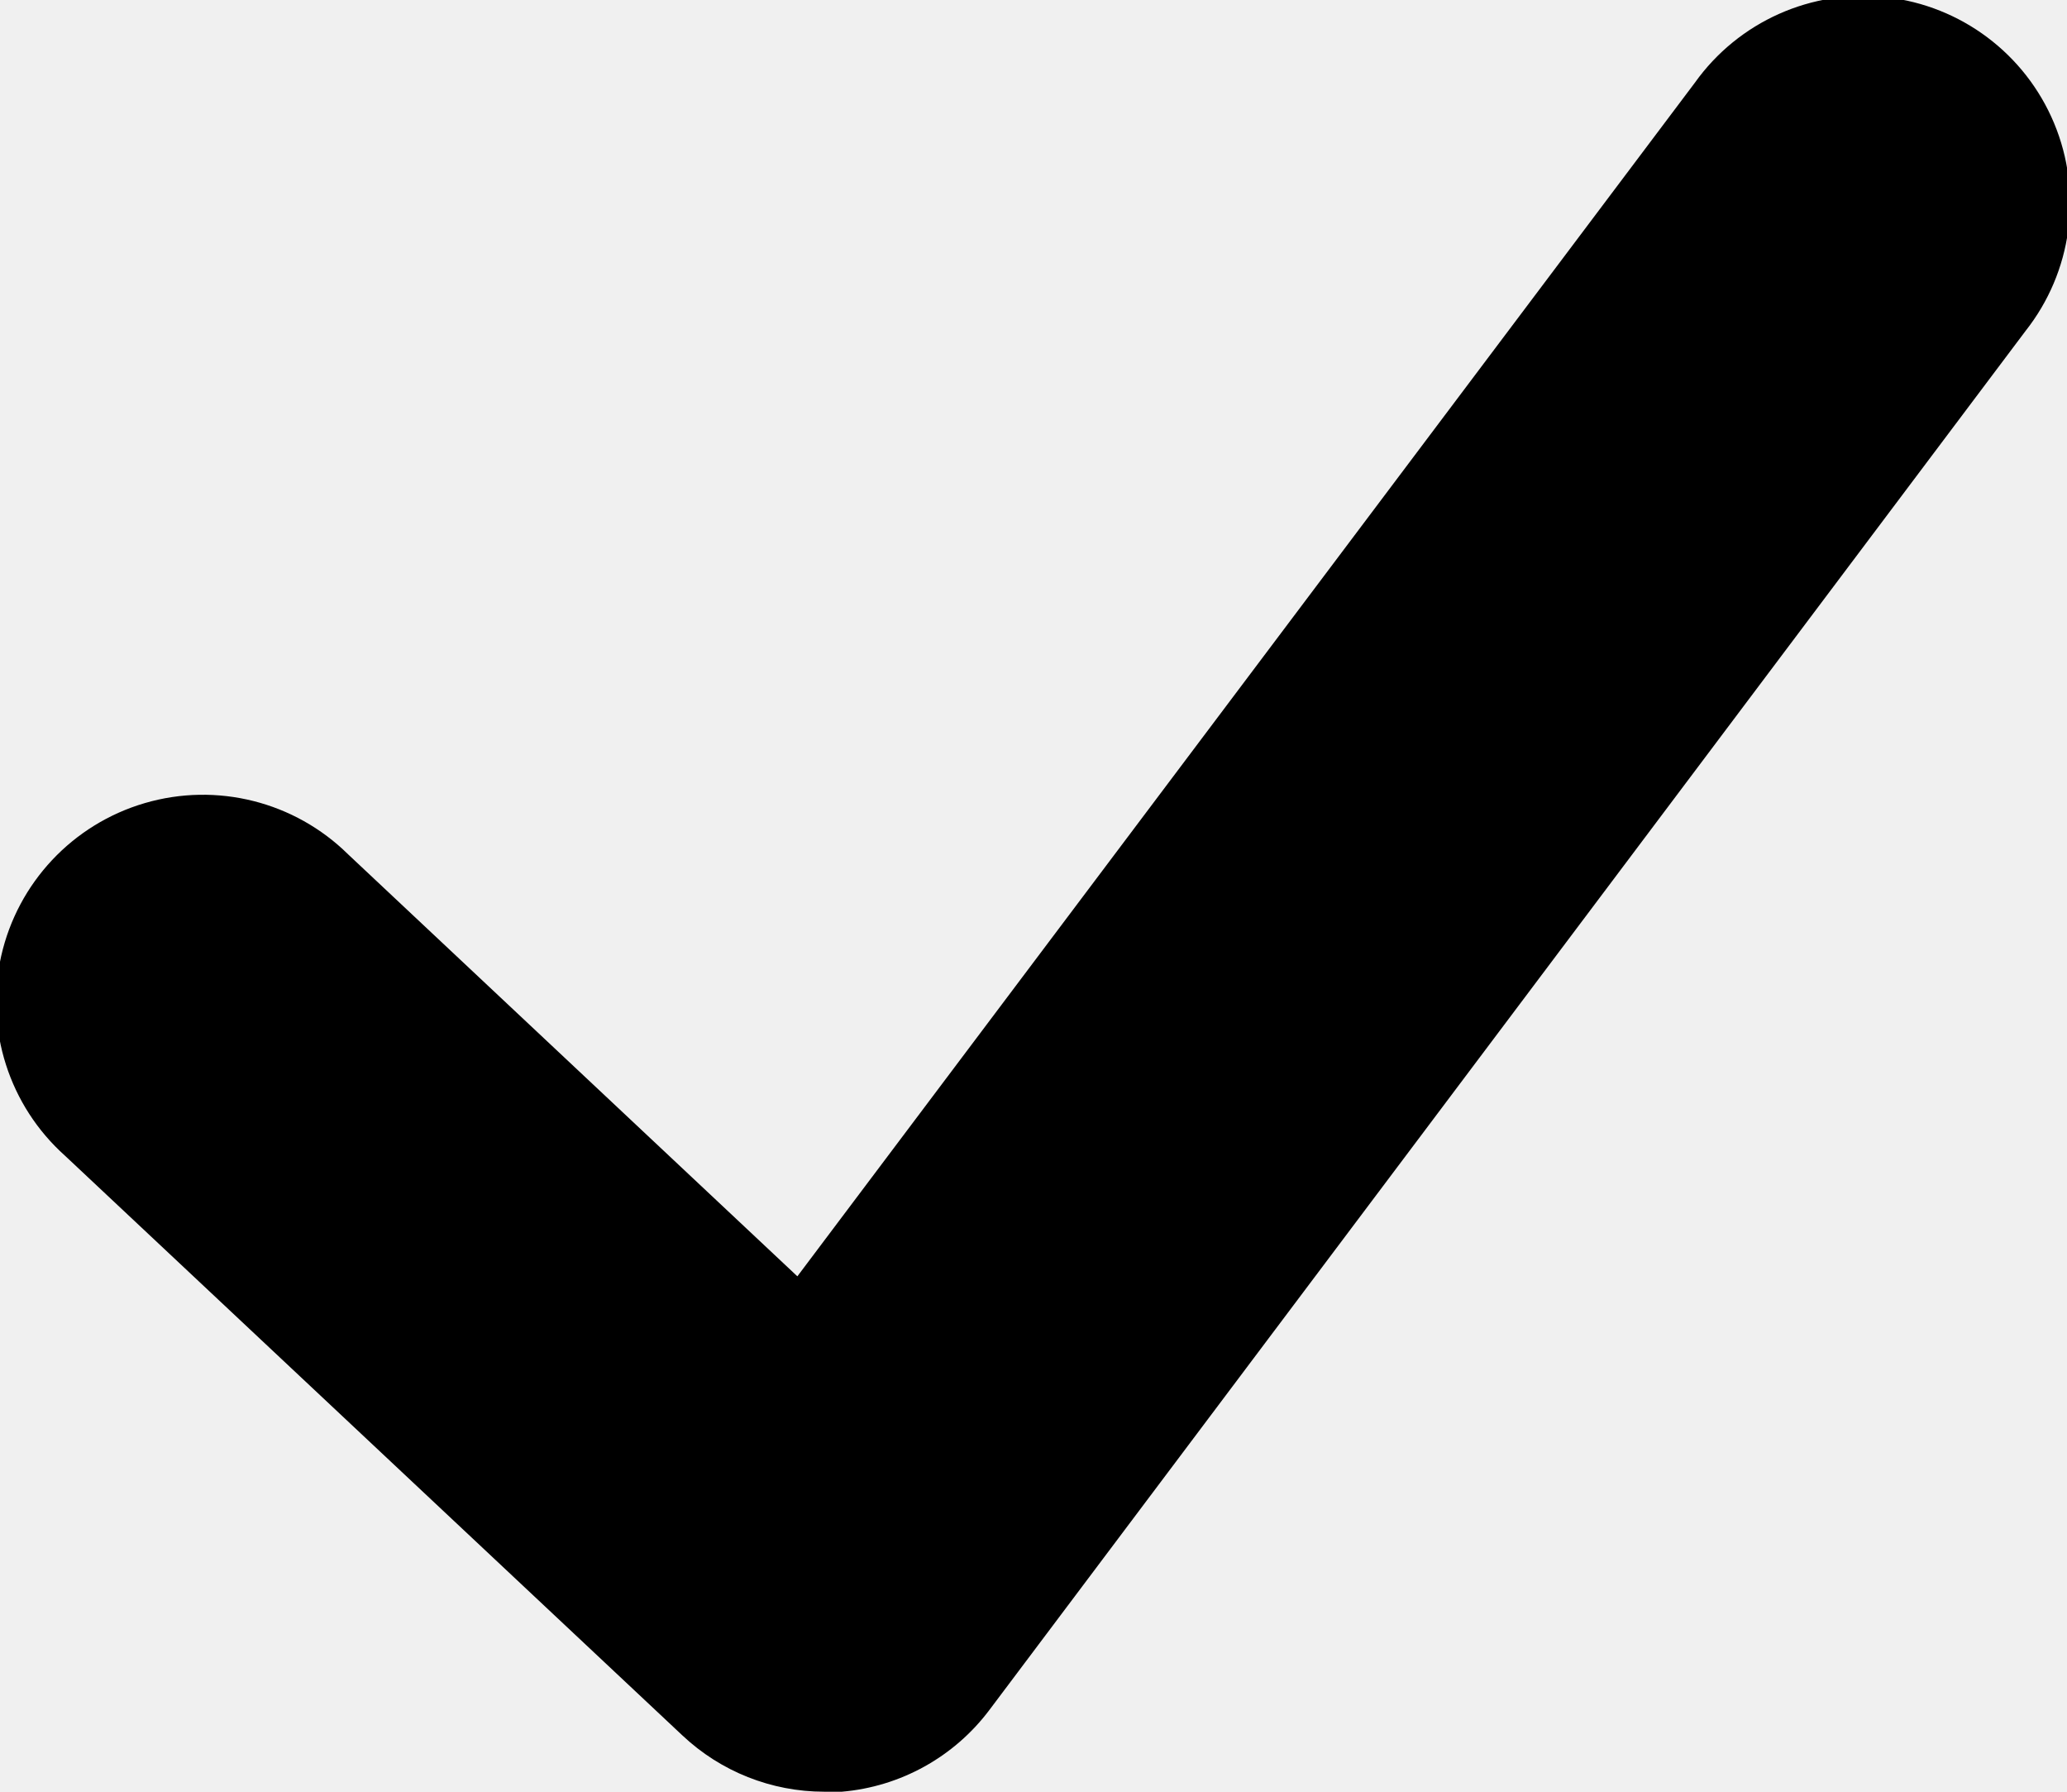
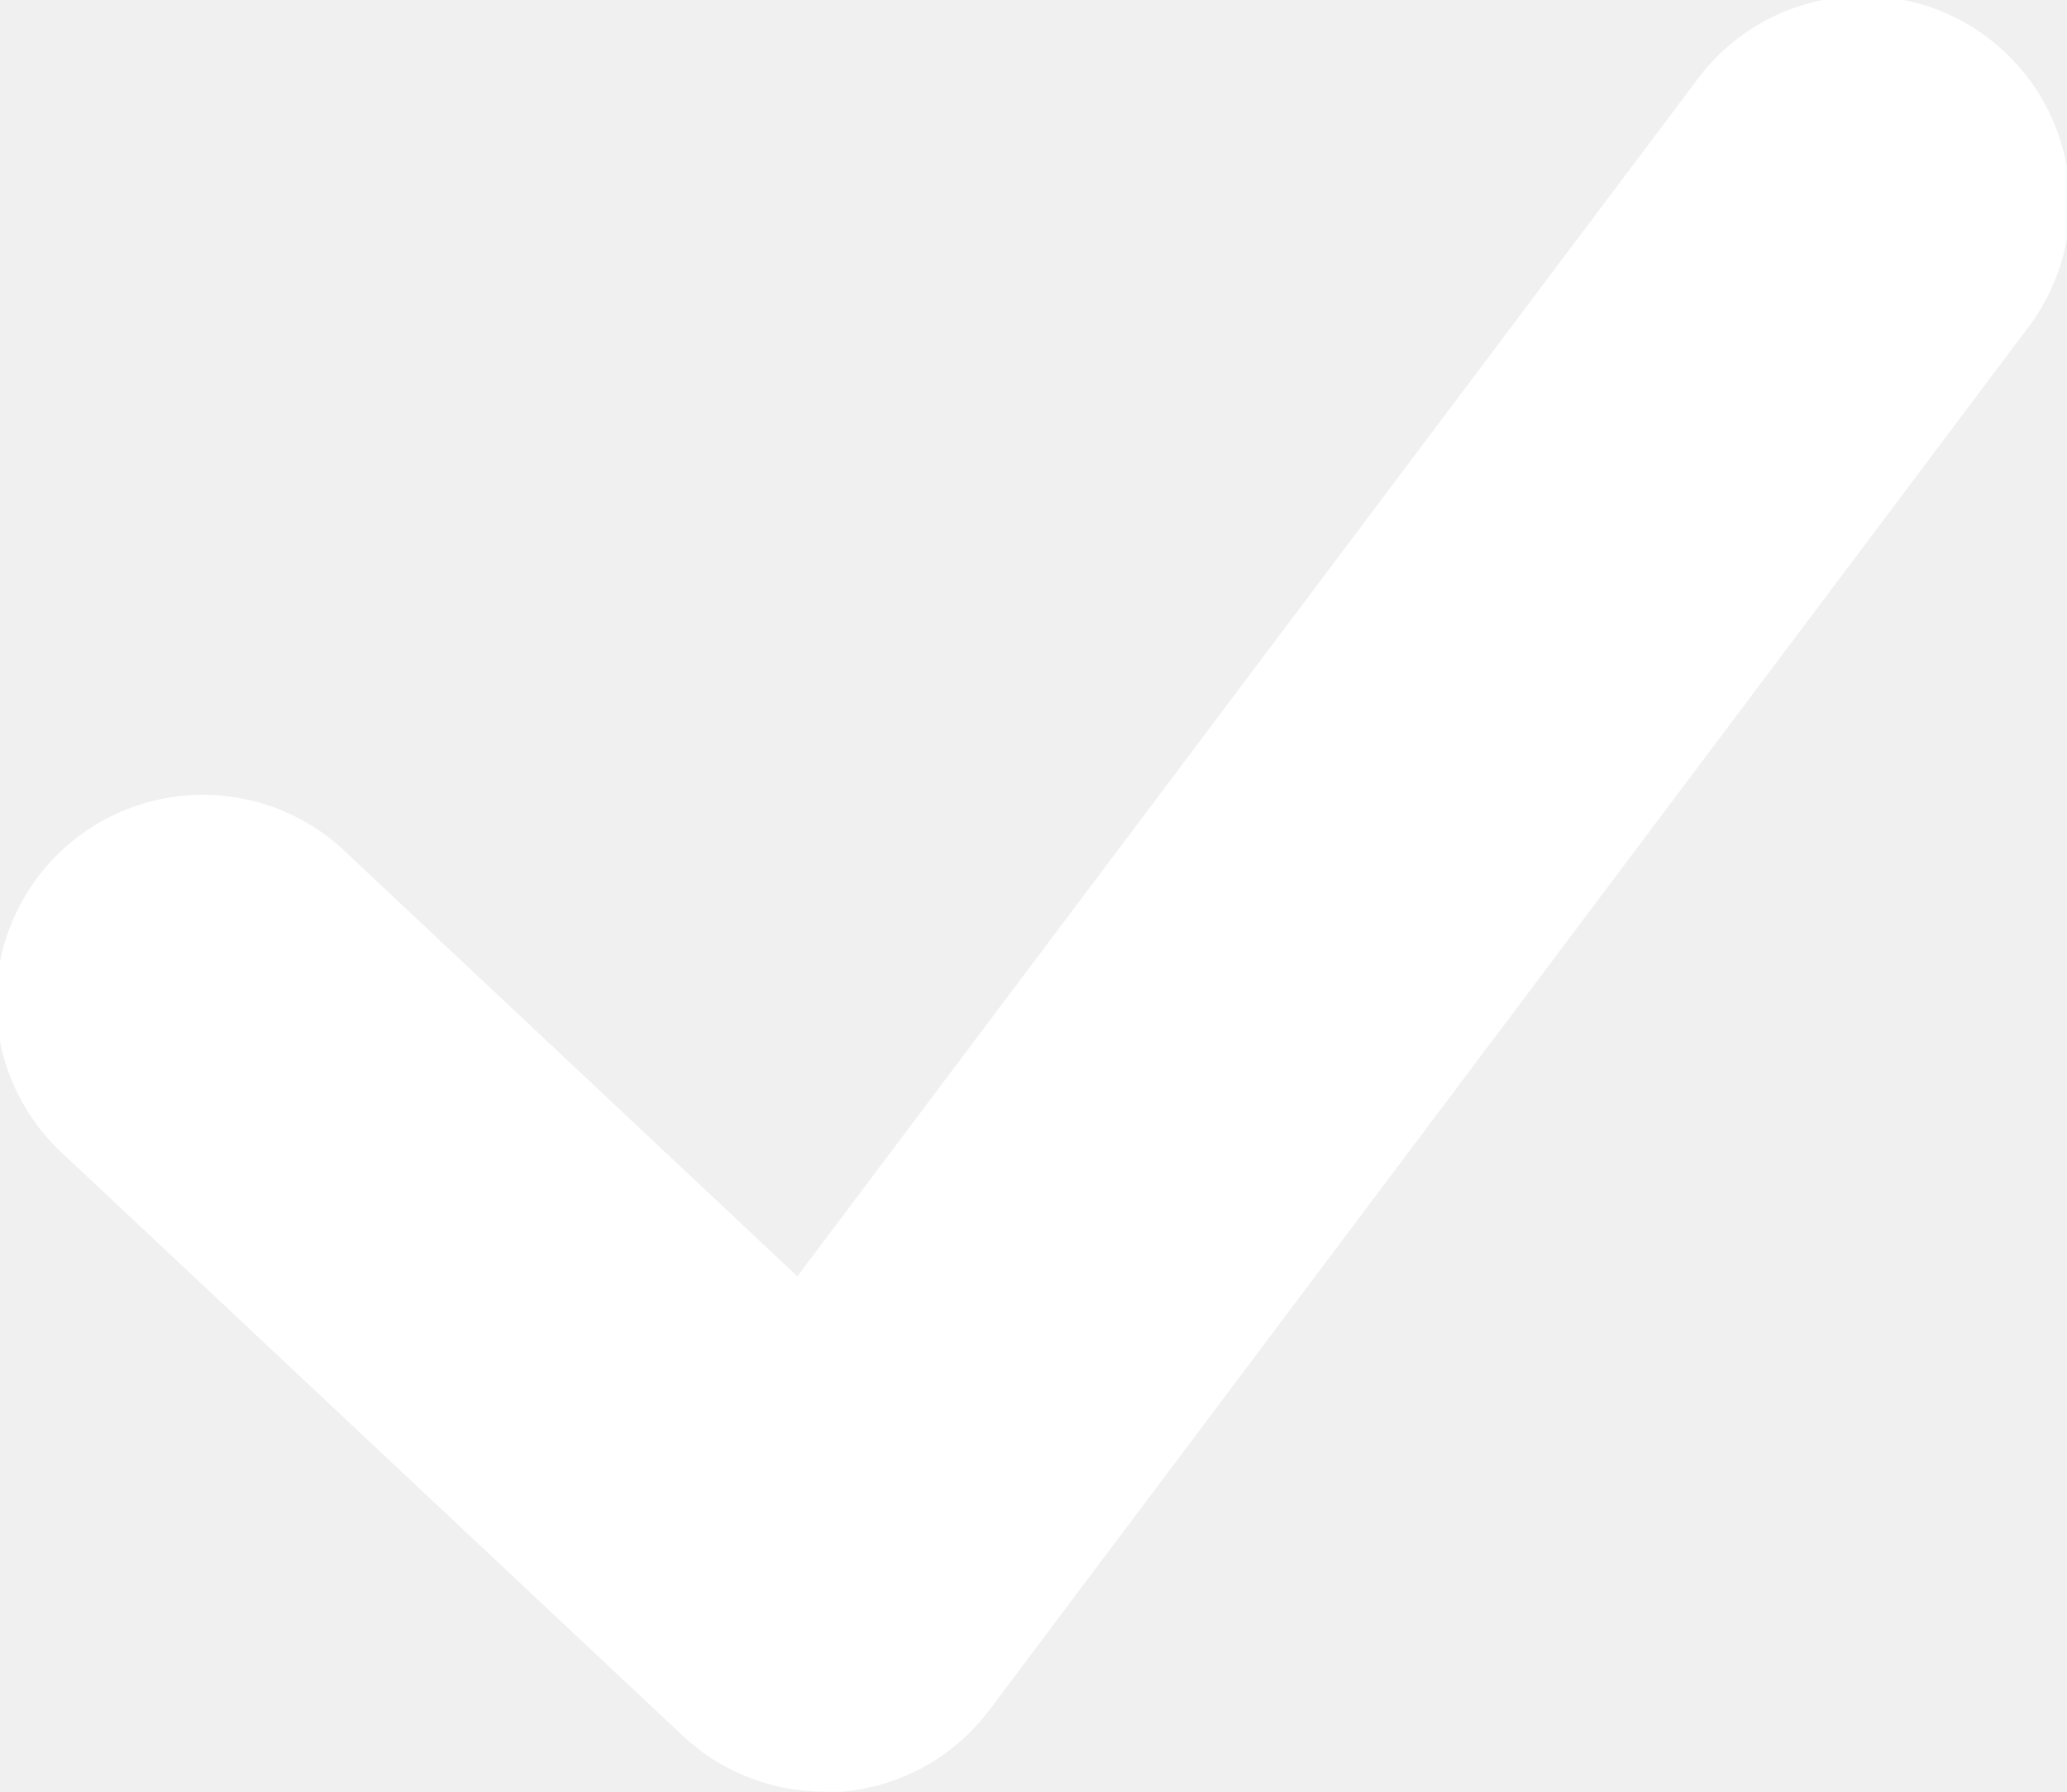
<svg xmlns="http://www.w3.org/2000/svg" width="6.727" height="5.83" viewBox="0 0 6.727 5.83">
-   <path id="Path_120019" data-name="Path 120019" d="M4.182,8.33l.058,0a.672.672,0,0,0,.48-.266L8.092,3.577a.673.673,0,1,0-1.076-.808L4.095,6.653,2.633,5.28a.673.673,0,1,0-.921.981L3.721,8.147A.673.673,0,0,0,4.182,8.33Z" transform="translate(-1.5 -2.5)" />
+   <path id="Path_120019" data-name="Path 120019" d="M4.182,8.33l.058,0a.672.672,0,0,0,.48-.266L8.092,3.577a.673.673,0,1,0-1.076-.808L4.095,6.653,2.633,5.28a.673.673,0,1,0-.921.981L3.721,8.147A.673.673,0,0,0,4.182,8.33Z" transform="translate(-1.5 -2.5)" fill="#fff" />
</svg>
